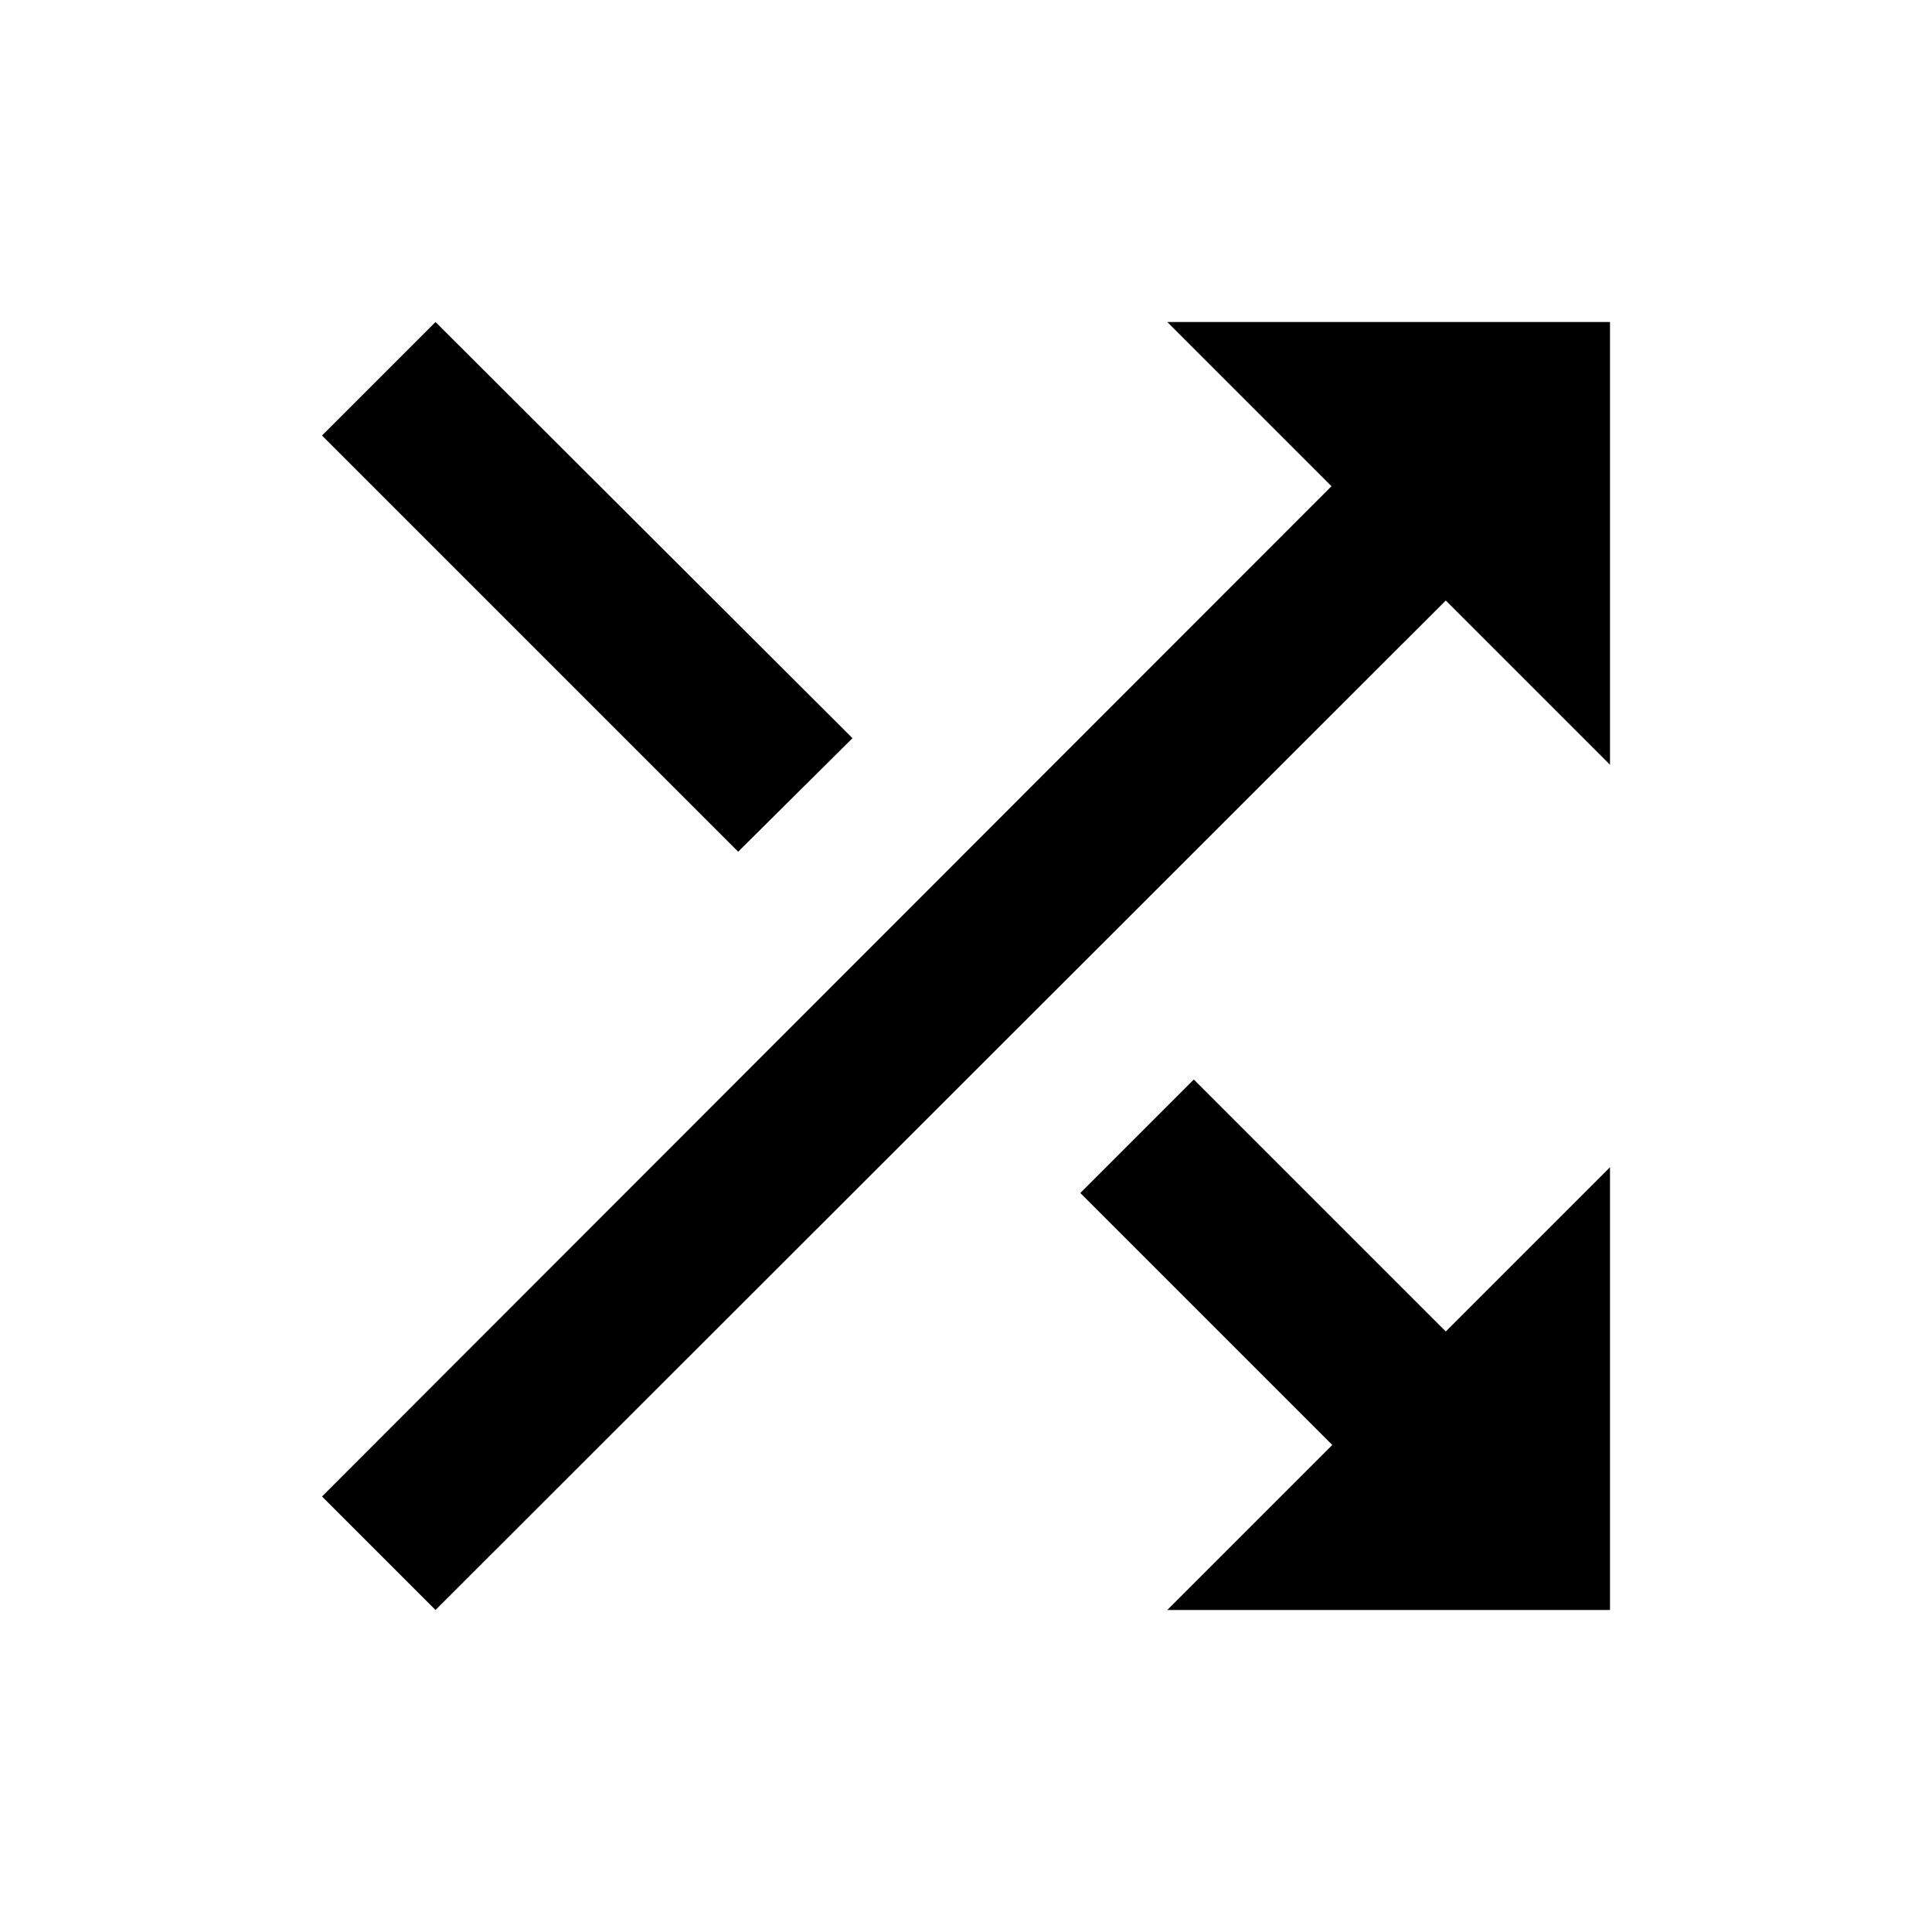
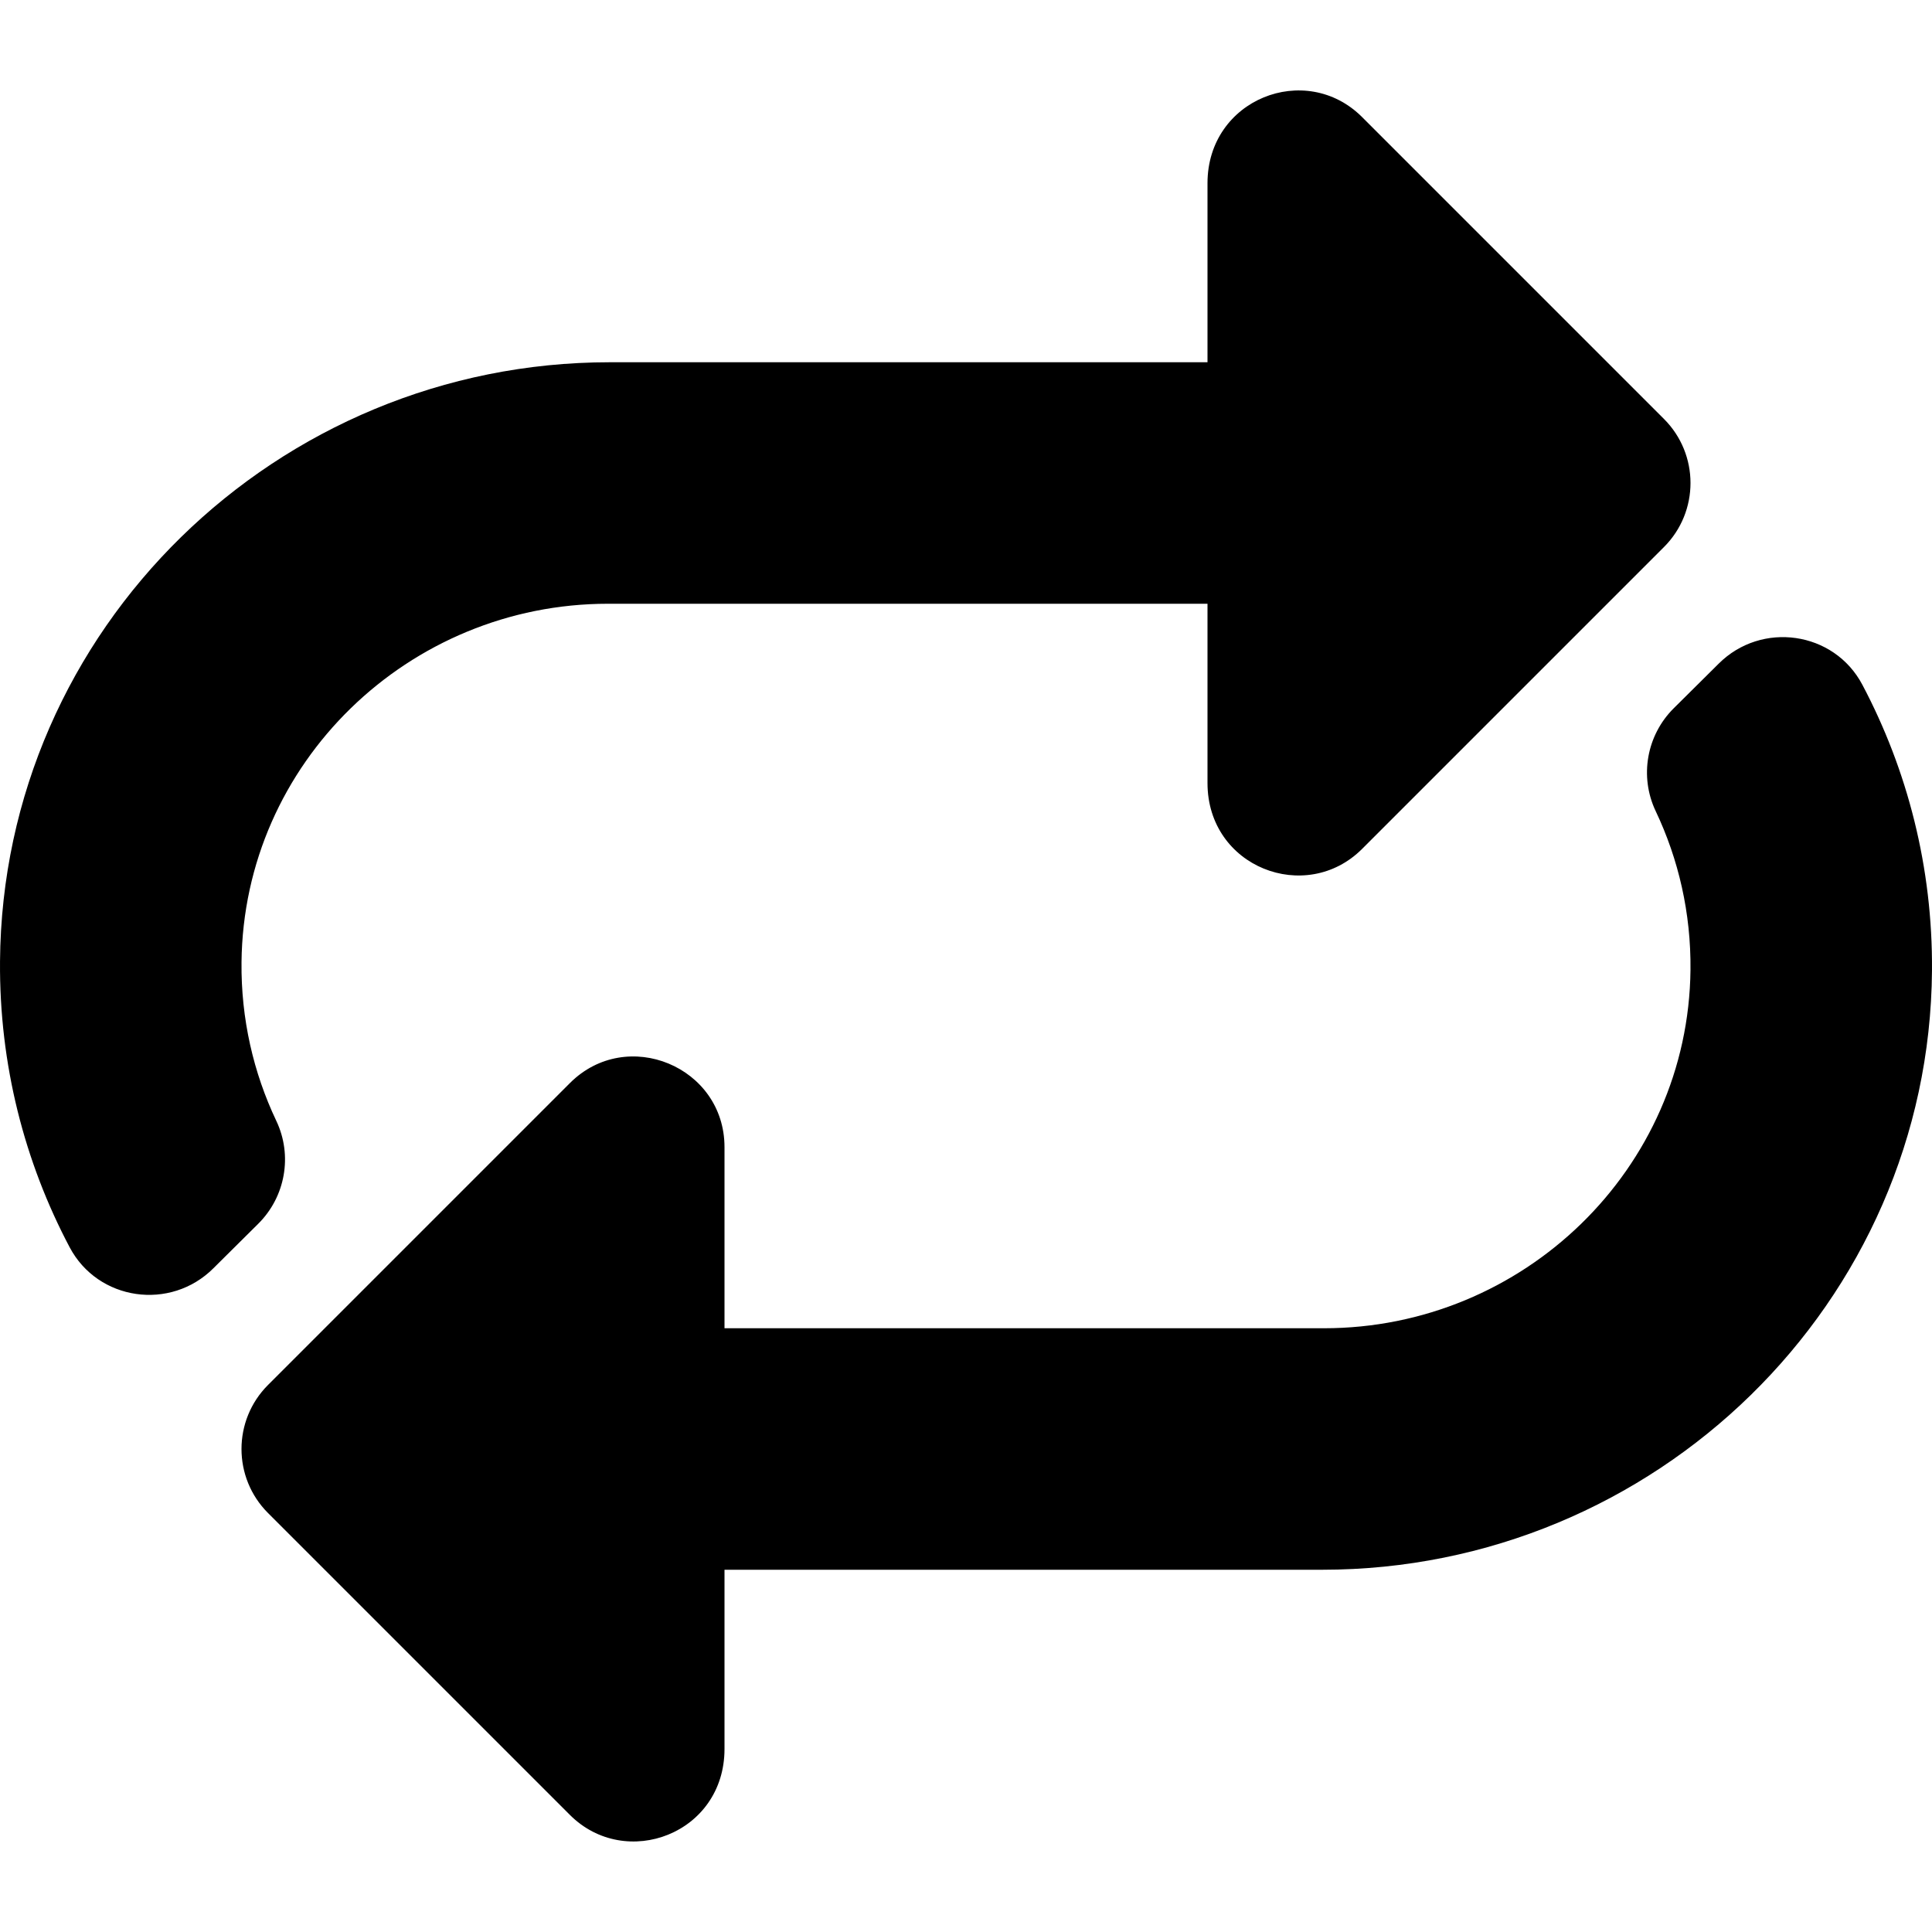
- <svg xmlns="http://www.w3.org/2000/svg" viewBox="0 0 24 24" fill="black" width="120px" height="120px">
-   <path d="M0 0h24v24H0V0z" fill="none" />
-   <path d="M10.59 9.17L5.41 4 4 5.41l5.17 5.17 1.42-1.41zM14.5 4l2.04 2.04L4 18.59 5.41 20 17.96 7.46 20 9.5V4h-5.5zm.33 9.41l-1.41 1.41 3.13 3.13L14.5 20H20v-5.5l-2.04 2.04-3.13-3.13z" />
+ <svg xmlns="http://www.w3.org/2000/svg" aria-hidden="true" focusable="false" data-prefix="fas" data-icon="repeat-alt" class="svg-inline--fa fa-repeat-alt fa-w-16" role="img" viewBox="0 0 512 512">
+   <path fill="currentColor" d="M493.544 181.463c11.956 22.605 18.655 48.4 18.452 75.75C511.339 345.365 438.56 416 350.404 416H192v47.495c0 22.475-26.177 32.268-40.971 17.475l-80-80c-9.372-9.373-9.372-24.569 0-33.941l80-80C166.138 271.92 192 282.686 192 304v48h158.875c52.812 0 96.575-42.182 97.12-94.992.155-15.045-3.17-29.312-9.218-42.046-4.362-9.185-2.421-20.124 4.8-27.284 4.745-4.706 8.641-8.555 11.876-11.786 11.368-11.352 30.579-8.631 38.091 5.571zM64.005 254.992c.545-52.81 44.308-94.992 97.12-94.992H320v47.505c0 22.374 26.121 32.312 40.971 17.465l80-80c9.372-9.373 9.372-24.569 0-33.941l-80-80C346.014 16.077 320 26.256 320 48.545V96H161.596C73.44 96 .661 166.635.005 254.788c-.204 27.35 6.495 53.145 18.452 75.75 7.512 14.202 26.723 16.923 38.091 5.57 3.235-3.231 7.13-7.08 11.876-11.786 7.22-7.16 9.162-18.098 4.8-27.284-6.049-12.735-9.374-27.001-9.219-42.046z" />
</svg>
